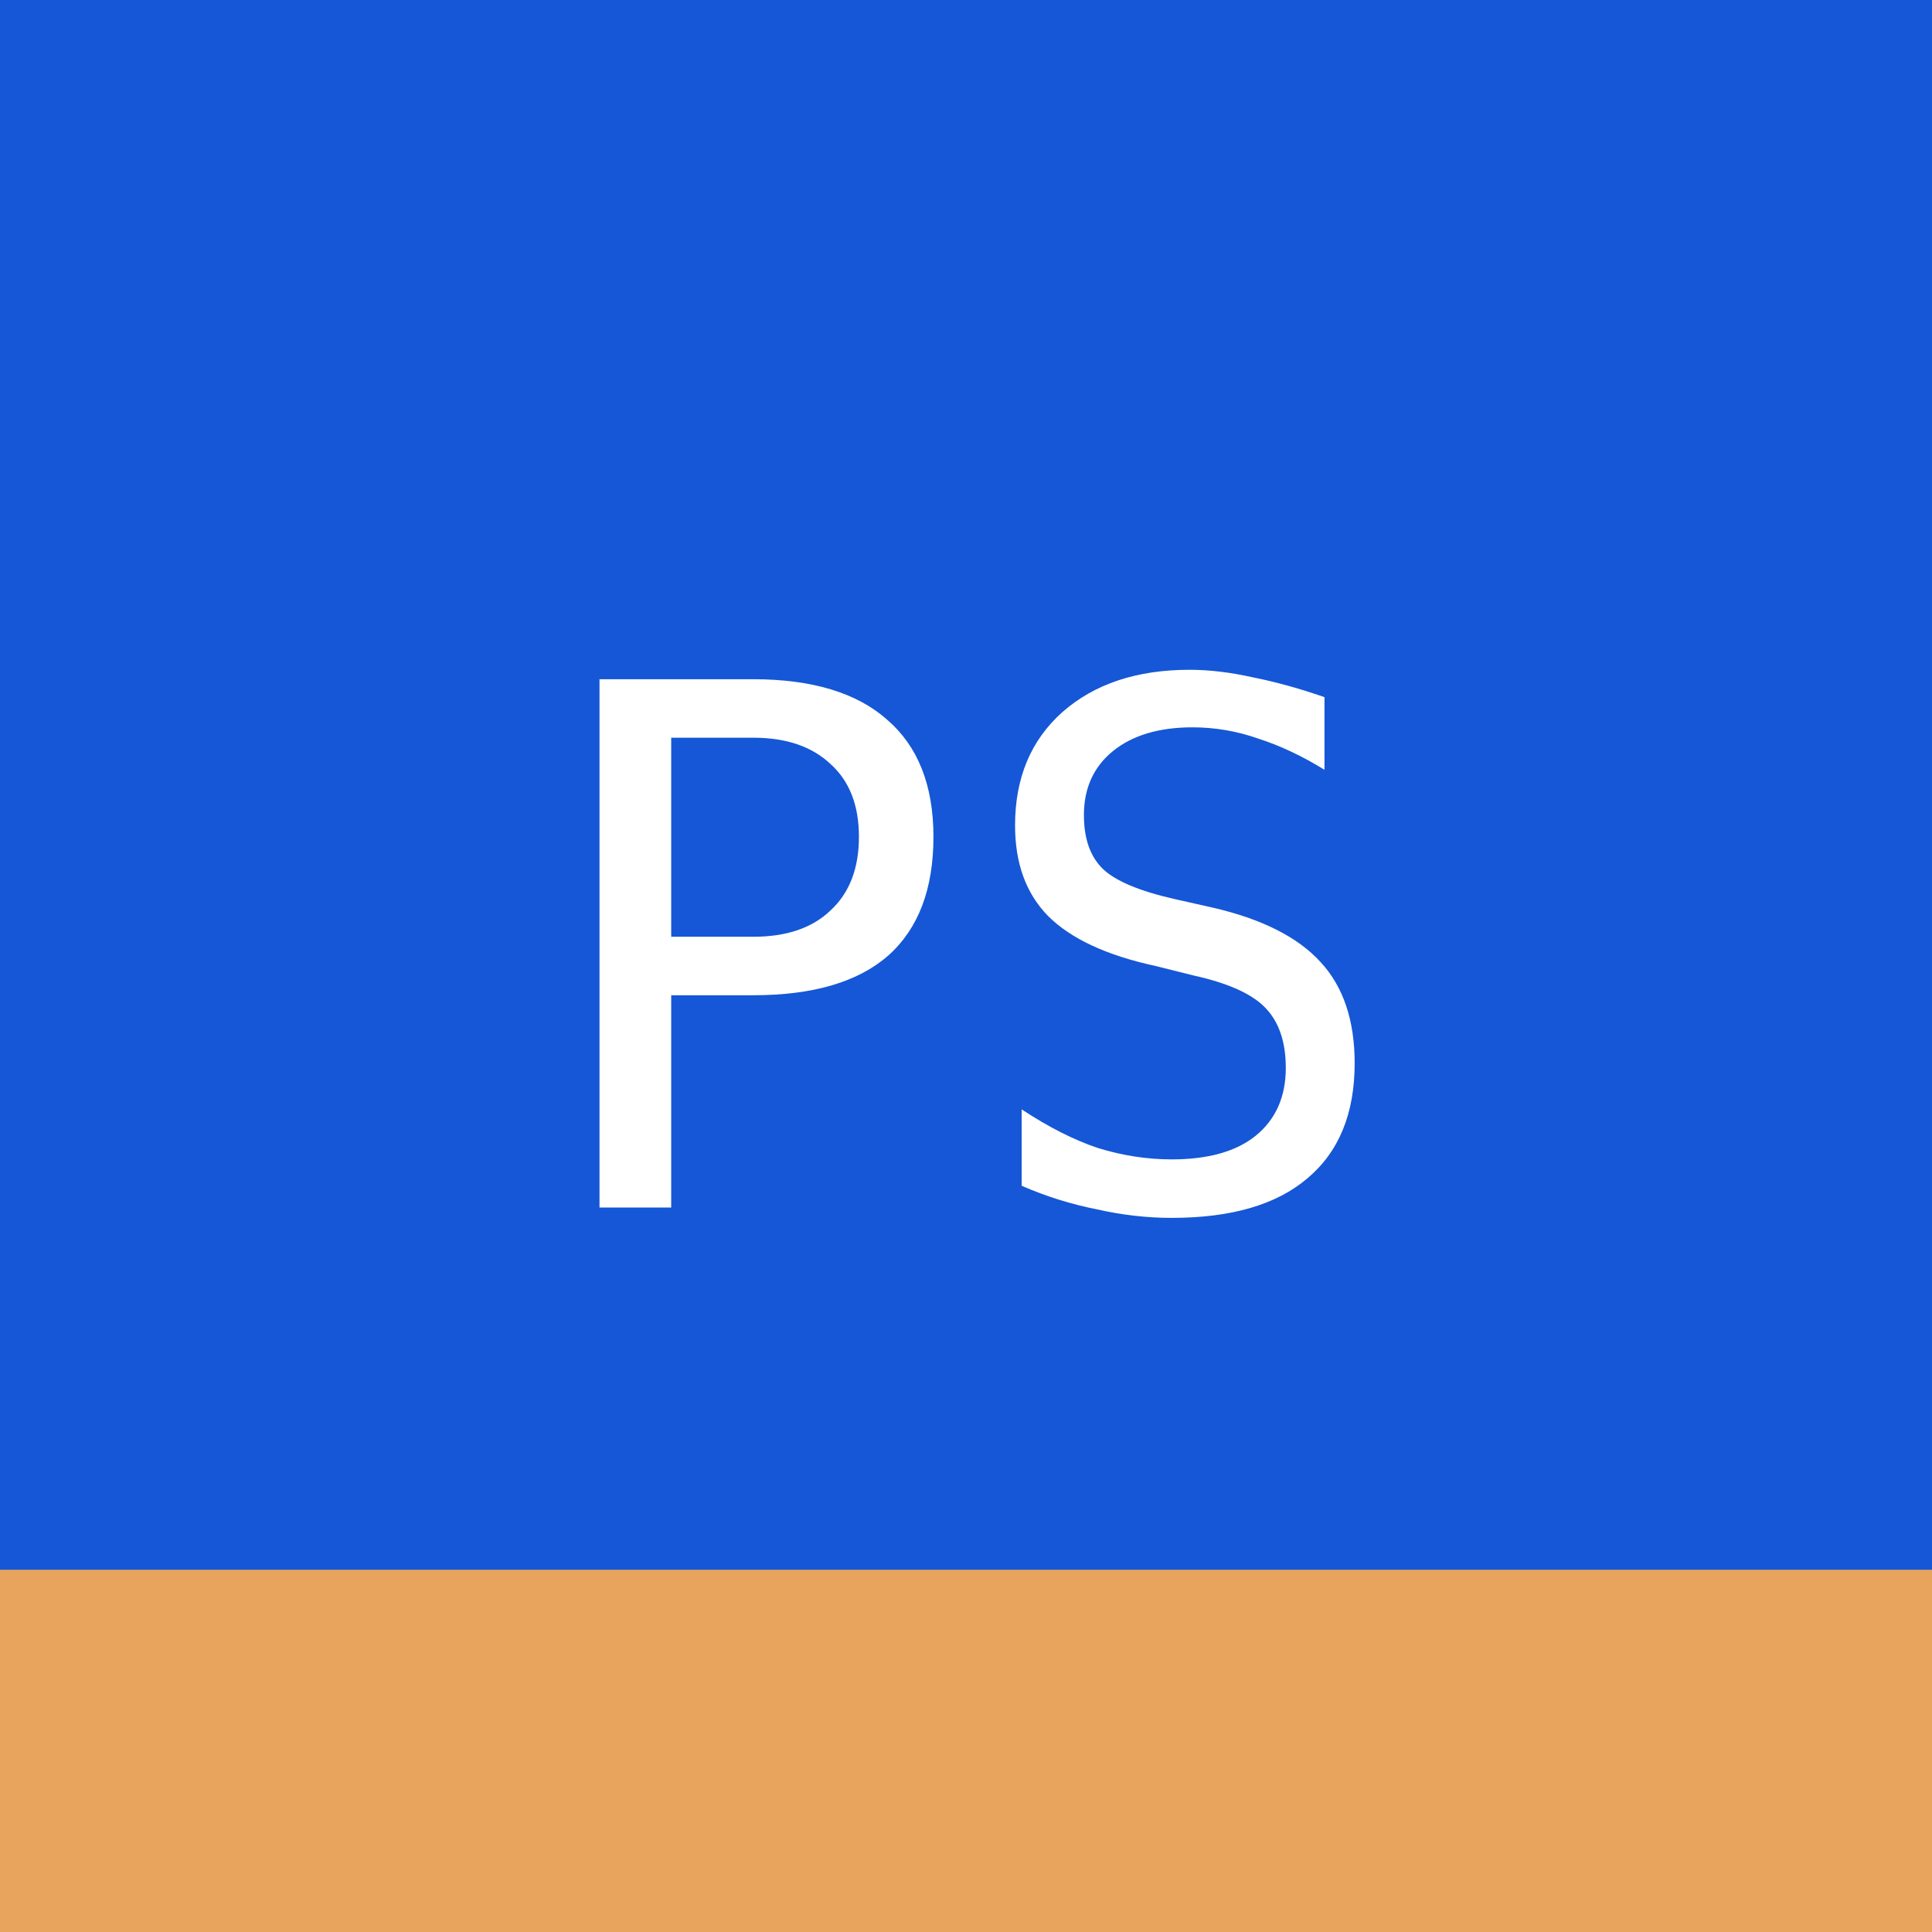
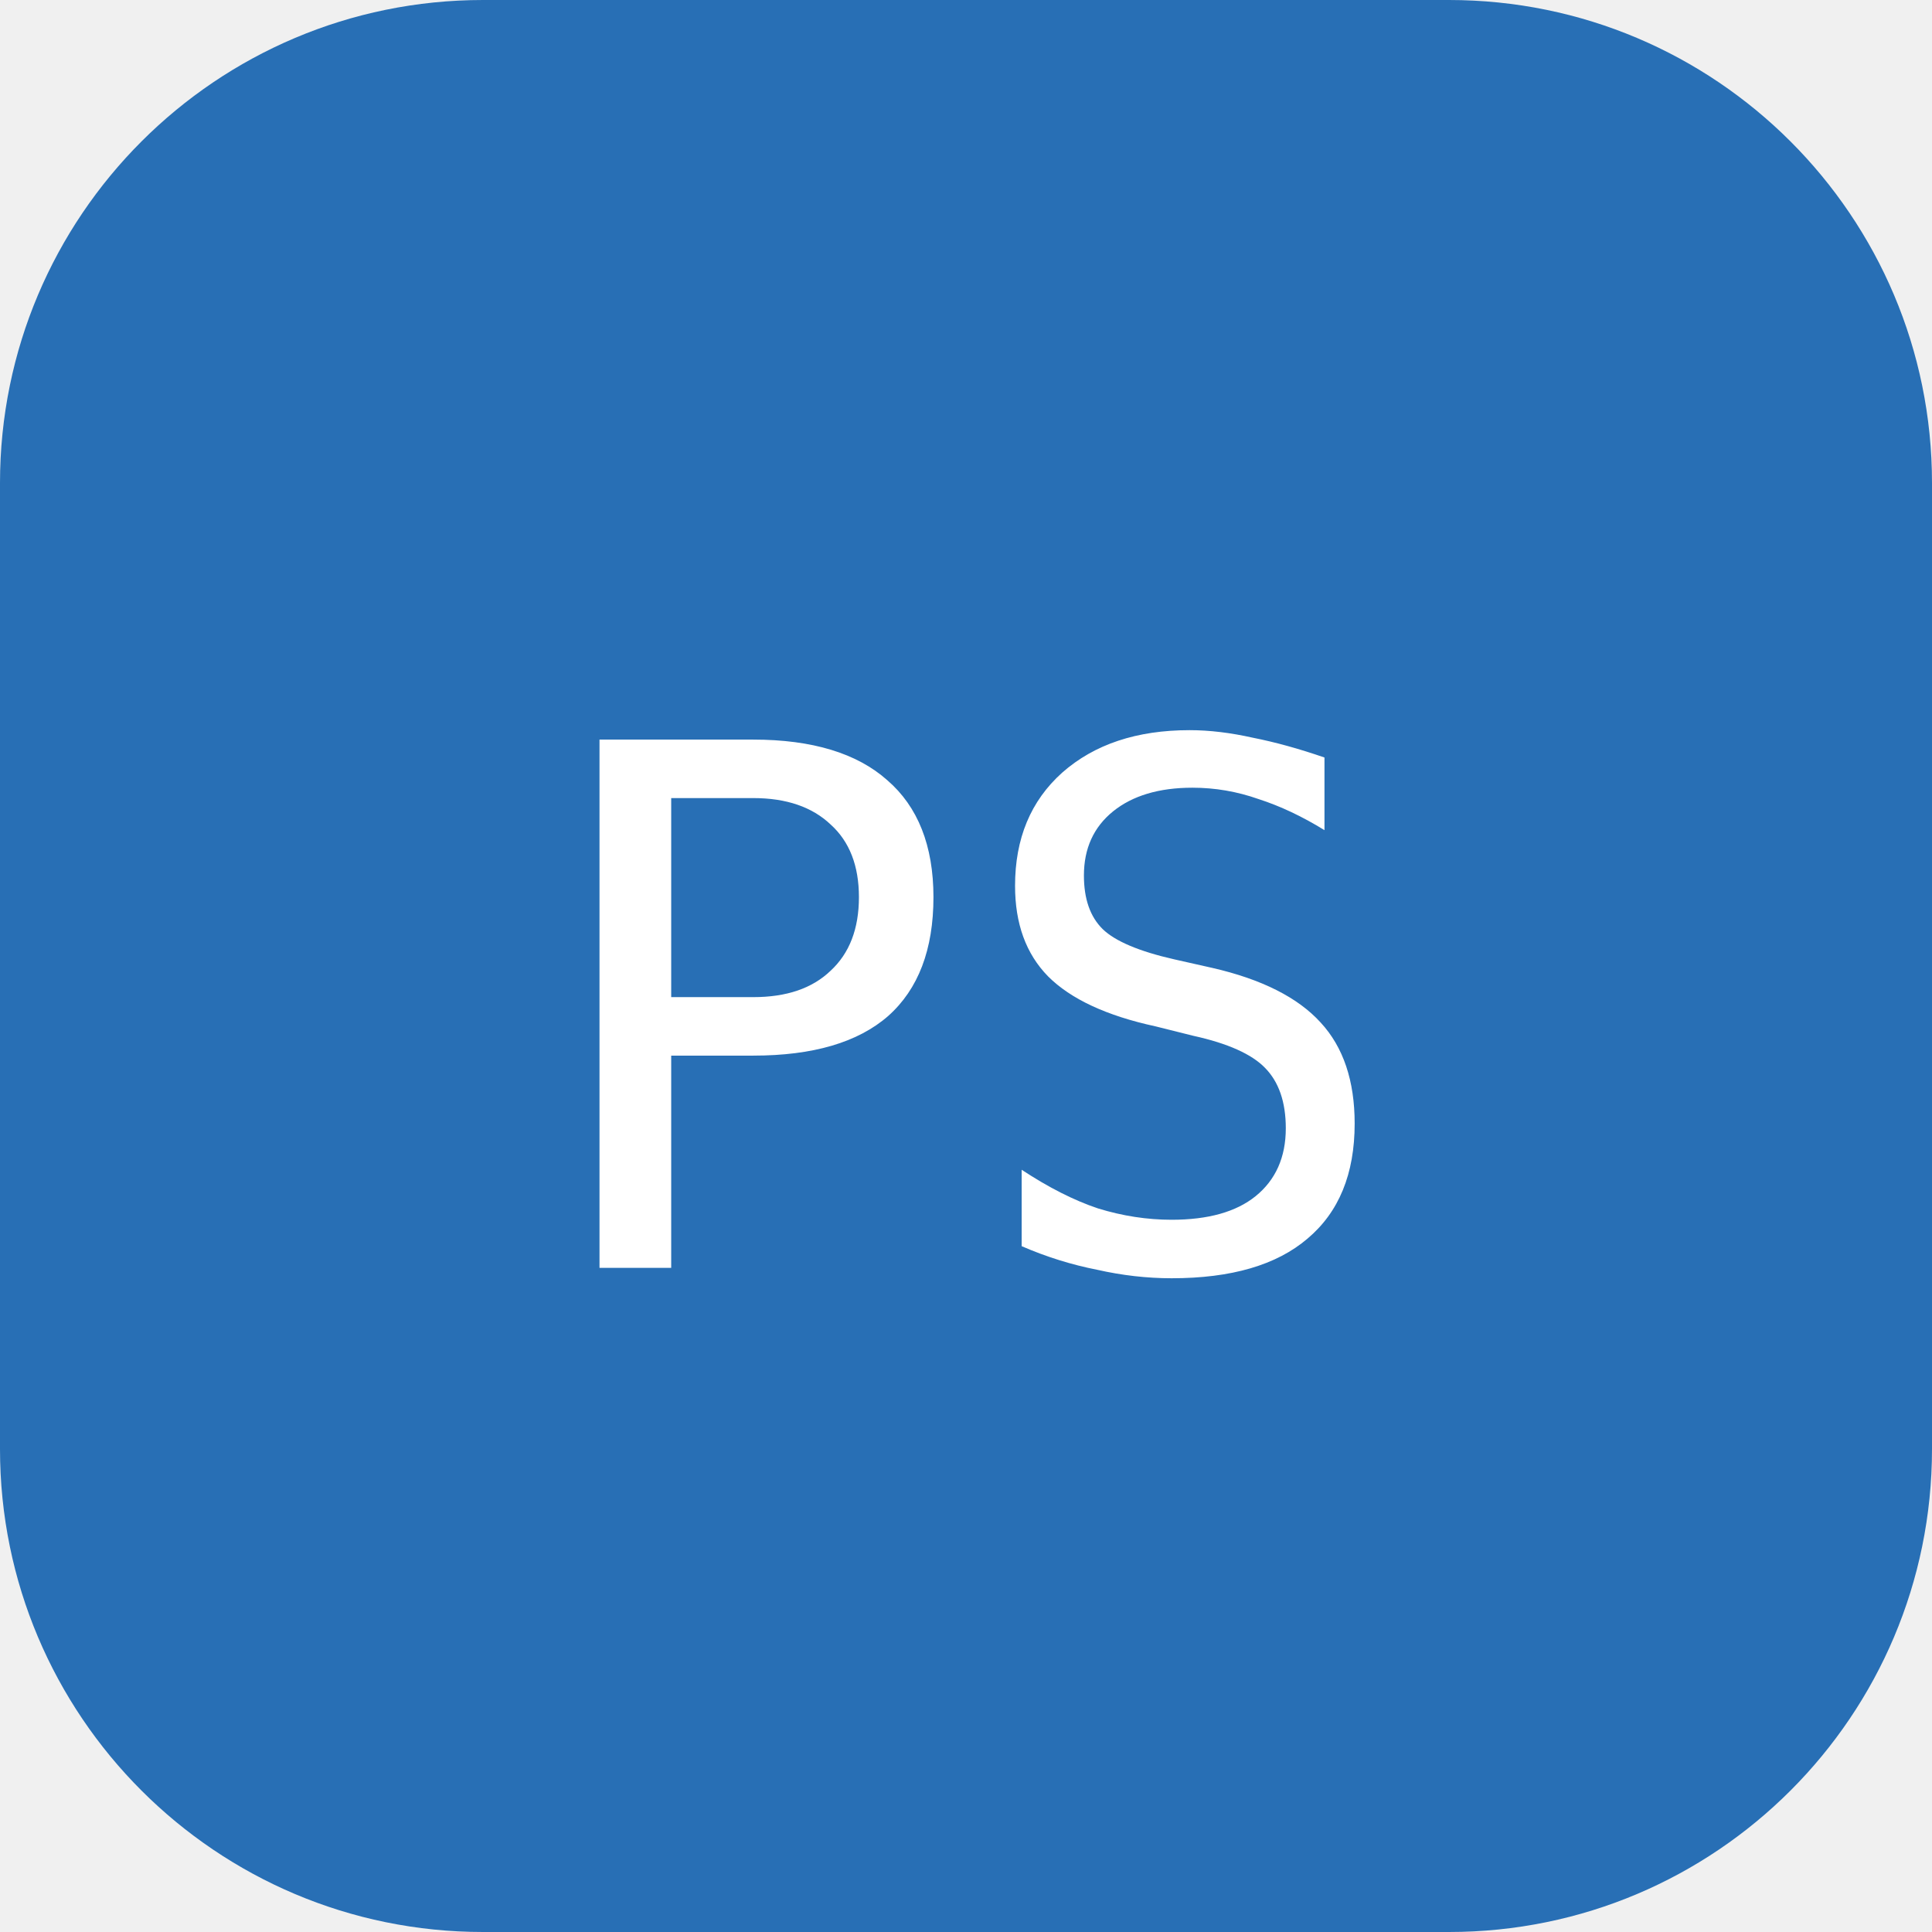
<svg xmlns="http://www.w3.org/2000/svg" viewBox="0 0 32 32">
-   <rect width="32" height="32" fill="#1557d6" />
-   <rect x="0" y="26" width="32" height="6" fill="#e8a35c" />
-   <text x="16" y="20" text-anchor="middle" font-family="ui-monospace, monospace" font-size="12" fill="#ffffff">PS</text>
+   <rect width="32" height="32" rx="8" fill="#286fb5" />
+   <text x="16" y="21" text-anchor="middle" font-family="ui-monospace, monospace" font-size="12" fill="#ffffff">PS</text>
</svg>
